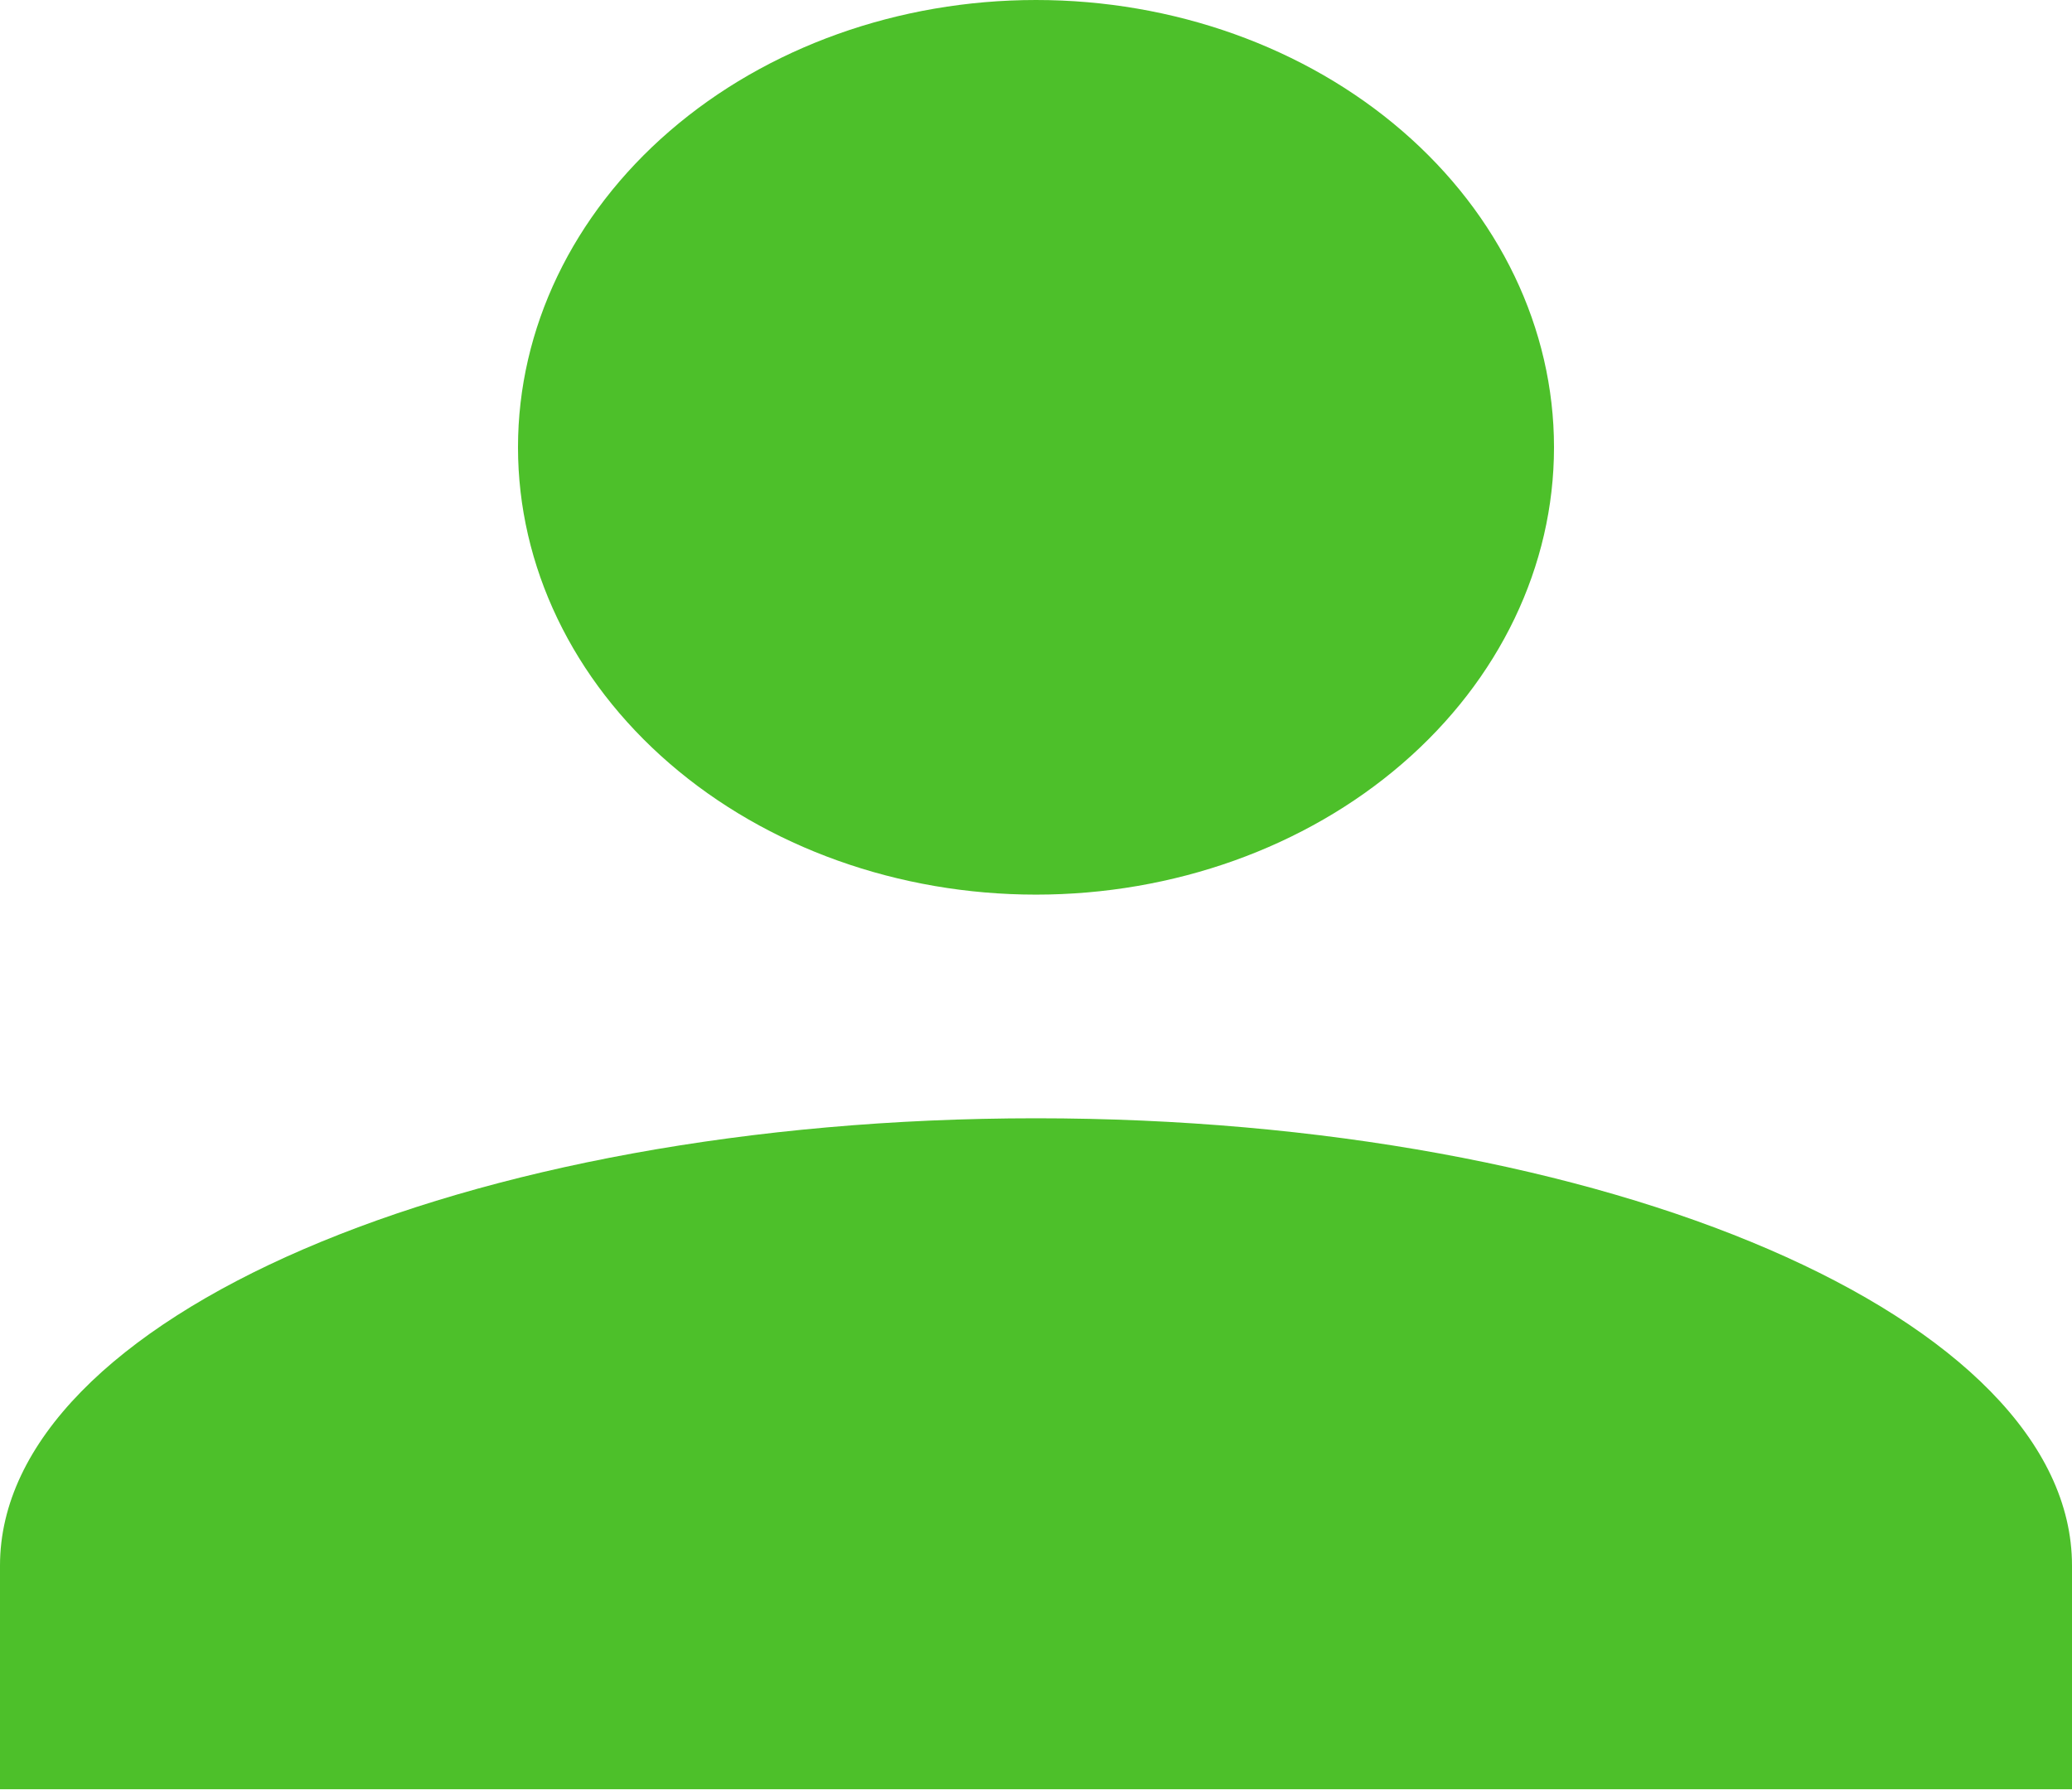
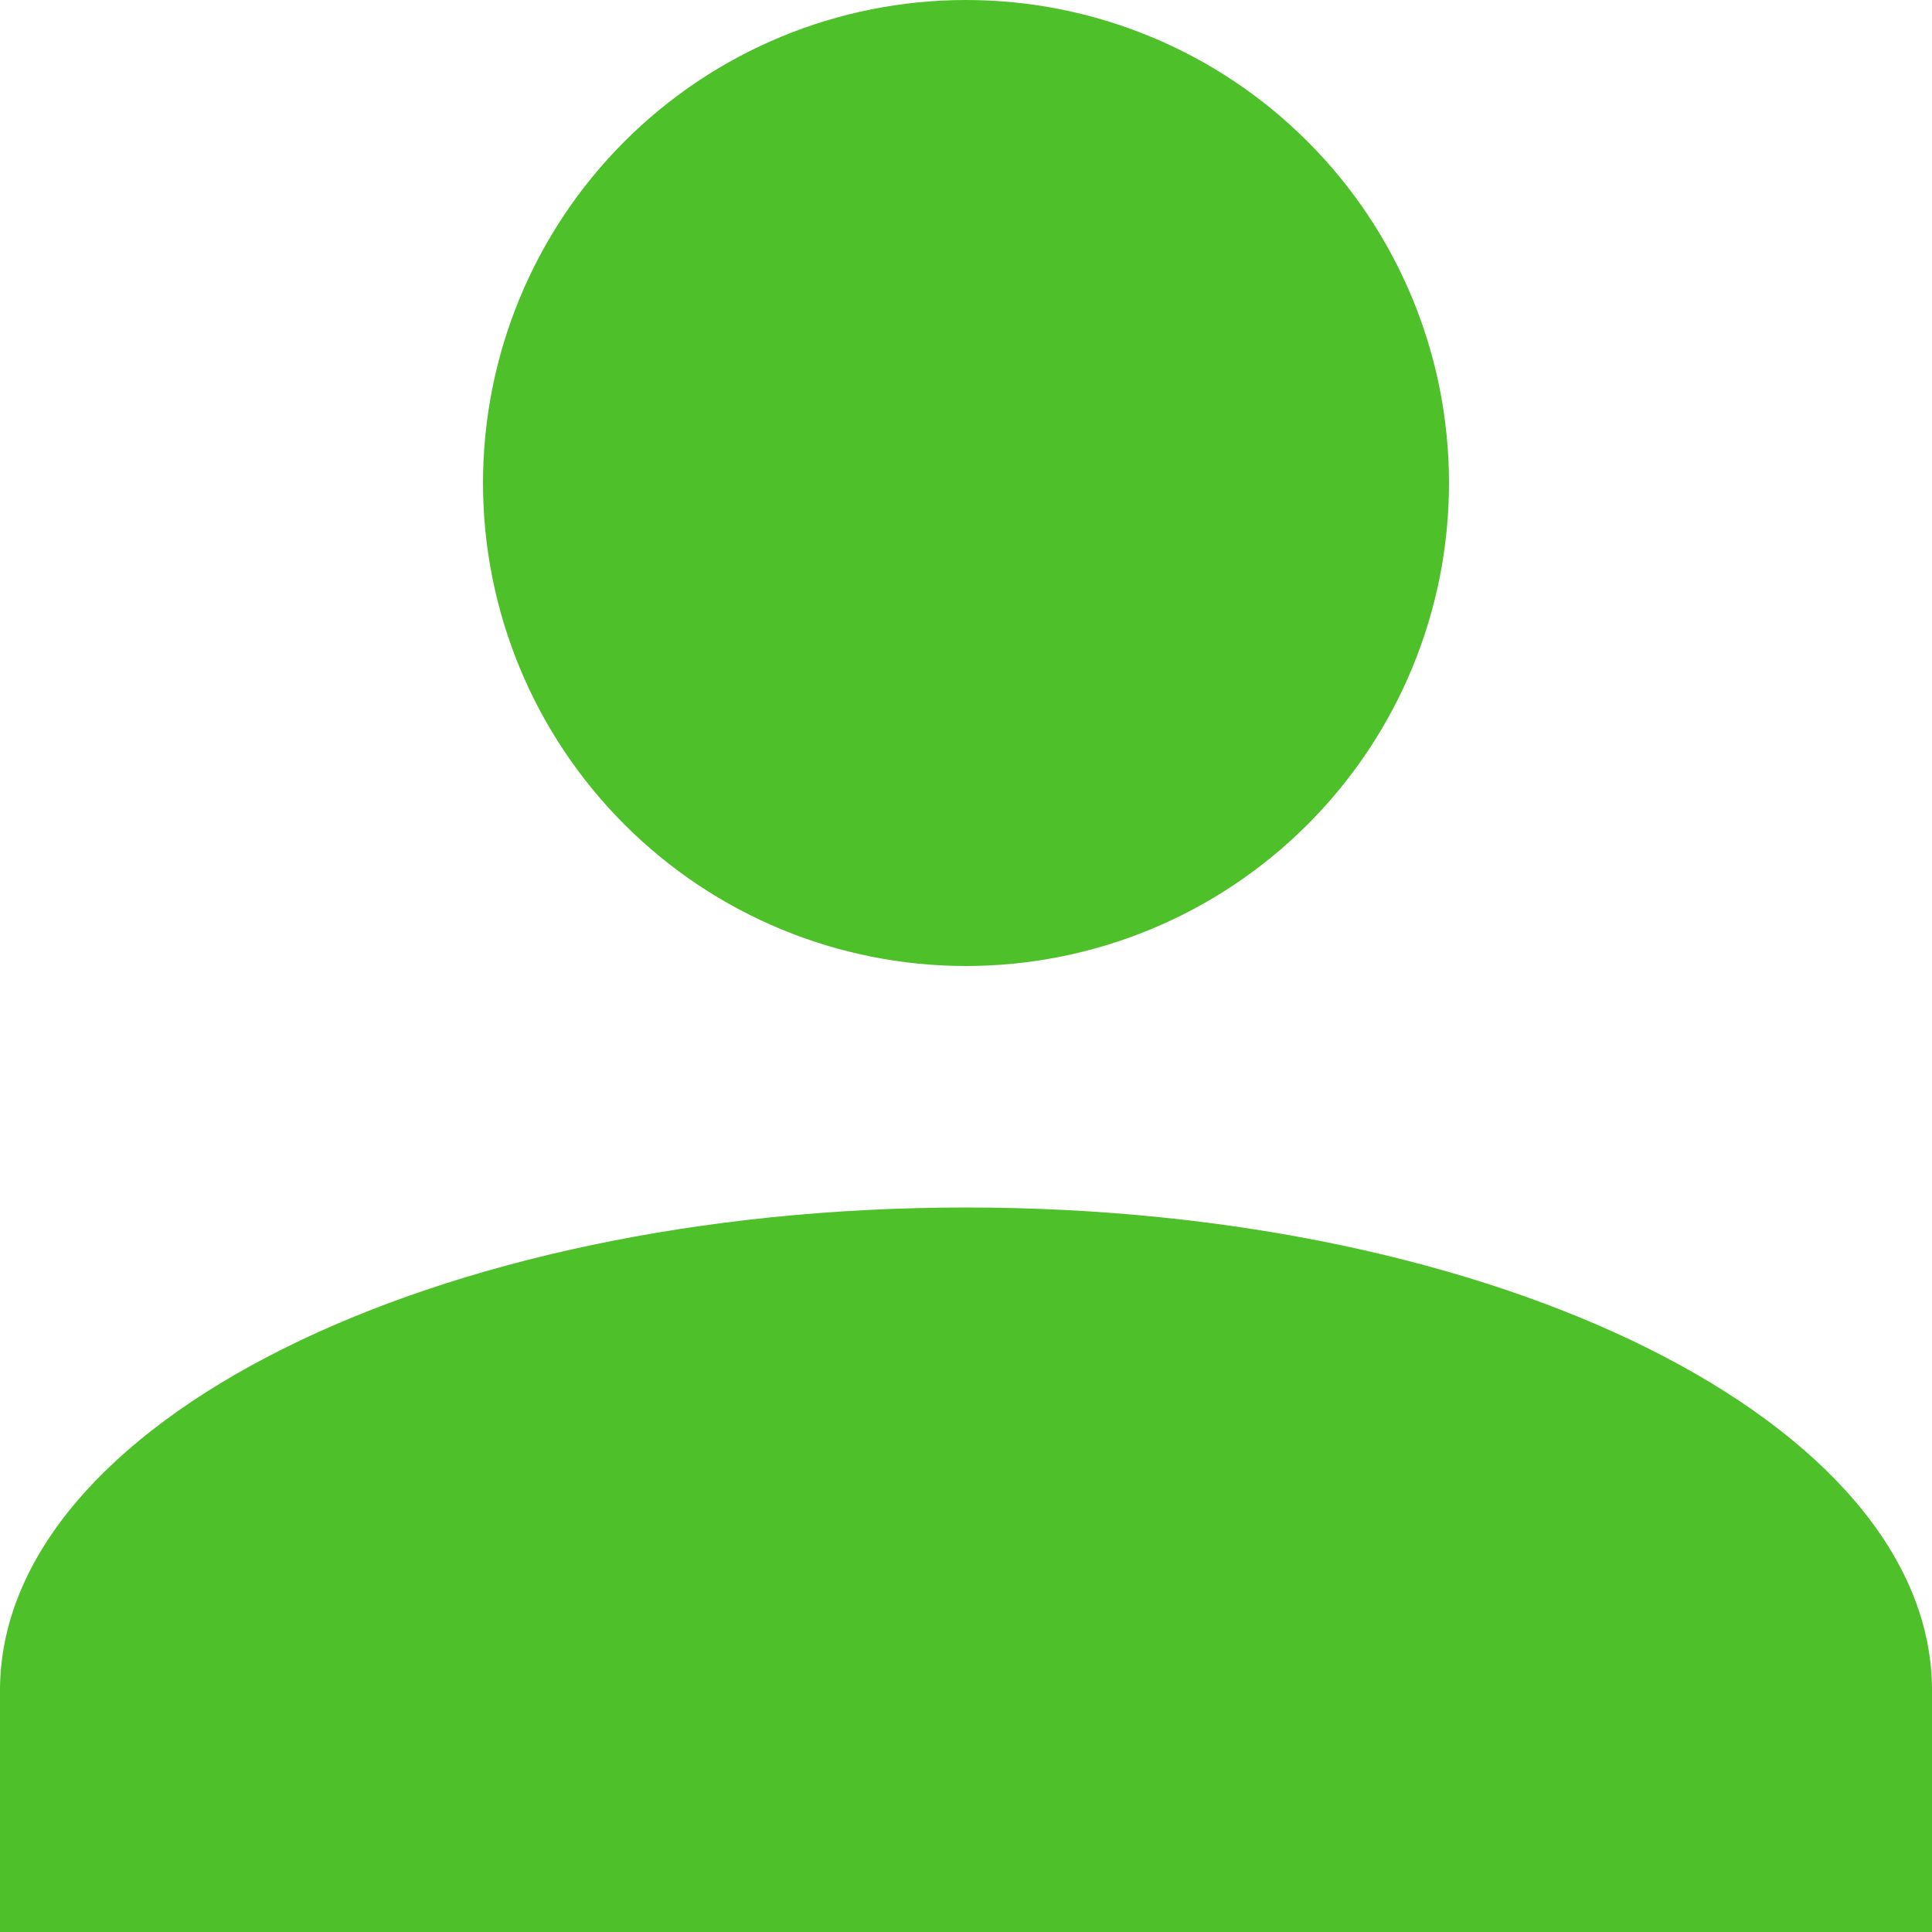
- <svg xmlns="http://www.w3.org/2000/svg" width="22" height="19" viewBox="0 0 22 19" fill="none">
-   <path d="M11 0C12.459 0 13.858 0.5 14.889 1.391C15.921 2.282 16.5 3.49 16.5 4.75C16.5 6.01 15.921 7.218 14.889 8.109C13.858 9 12.459 9.5 11 9.5C9.541 9.5 8.142 9 7.111 8.109C6.079 7.218 5.5 6.01 5.5 4.75C5.5 3.49 6.079 2.282 7.111 1.391C8.142 0.5 9.541 0 11 0ZM11 11.875C17.078 11.875 22 14.001 22 16.625V19H0V16.625C0 14.001 4.923 11.875 11 11.875Z" fill="#4DC02A" />
+ <svg xmlns="http://www.w3.org/2000/svg" width="22" height="22" viewBox="0 0 22 22" fill="none">
+   <path d="M11 0C12.459 0 13.858 0.579 14.889 1.611C15.921 2.642 16.5 4.041 16.5 5.5C16.5 6.959 15.921 8.358 14.889 9.389C13.858 10.421 12.459 11 11 11C9.541 11 8.142 10.421 7.111 9.389C6.079 8.358 5.5 6.959 5.5 5.5C5.5 4.041 6.079 2.642 7.111 1.611C8.142 0.579 9.541 0 11 0ZM11 13.75C17.078 13.75 22 16.211 22 19.25V22H0V19.25C0 16.211 4.923 13.75 11 13.75Z" fill="#4DC02A" />
</svg>
